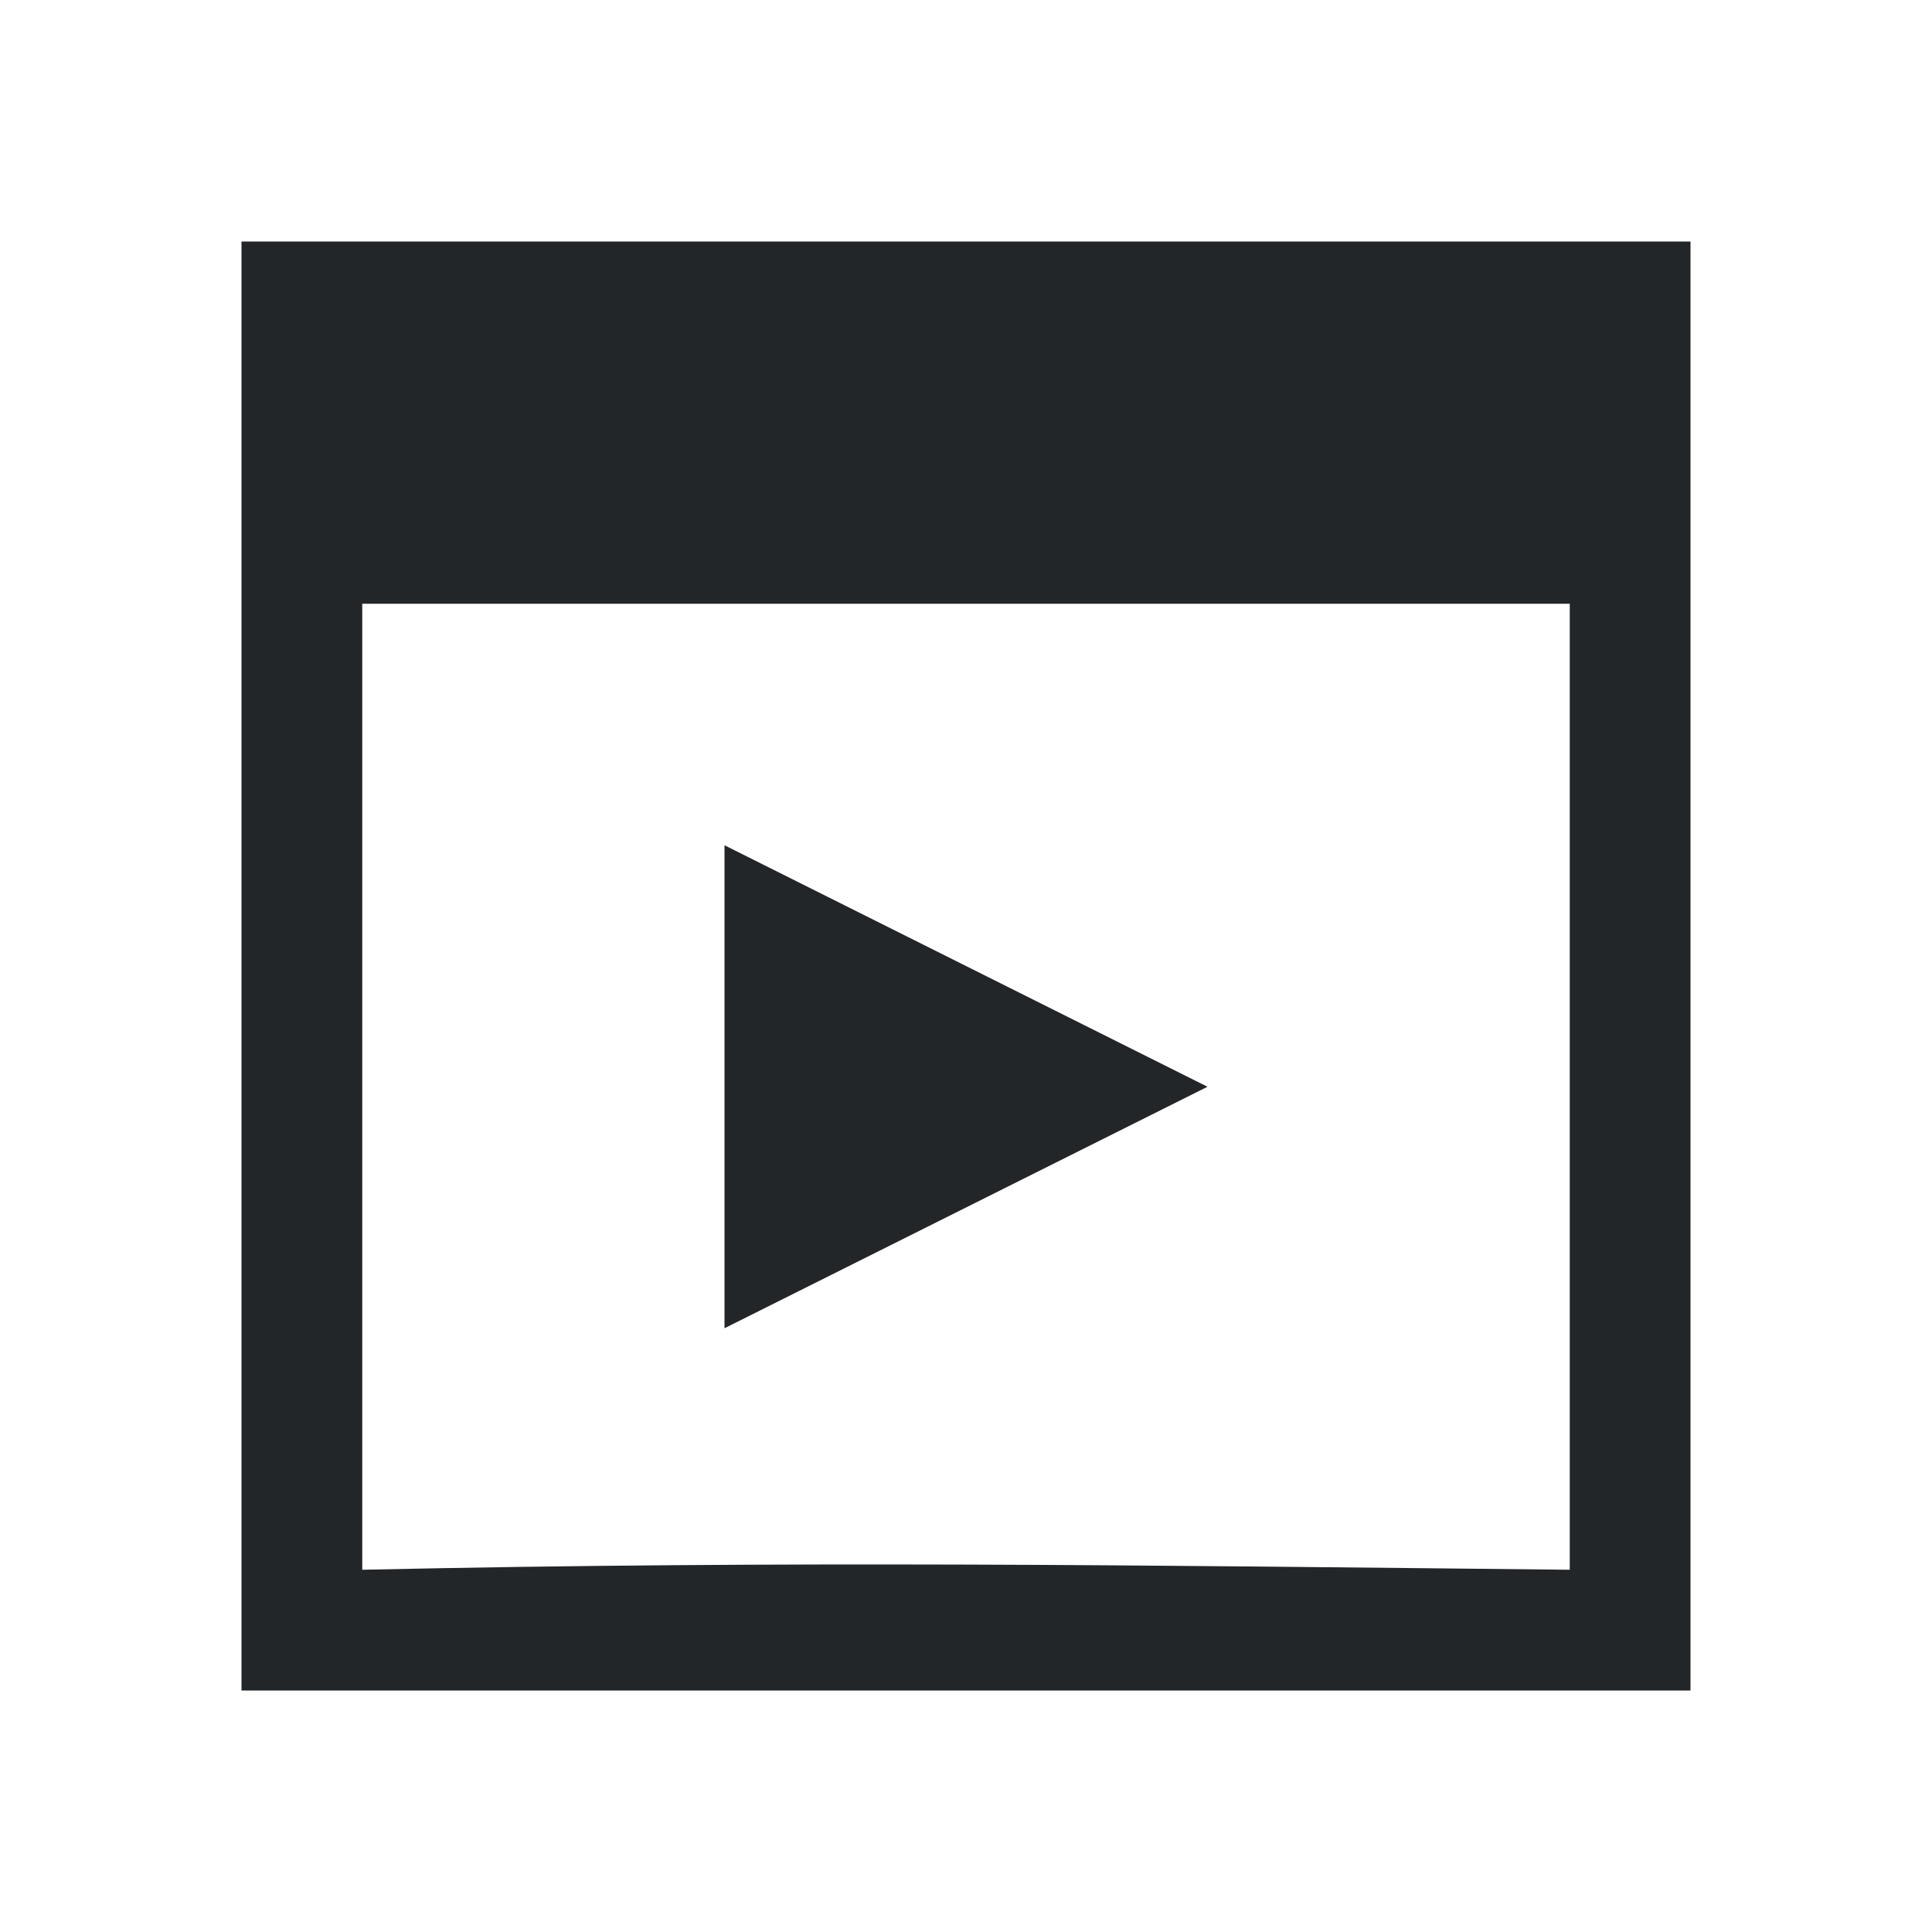
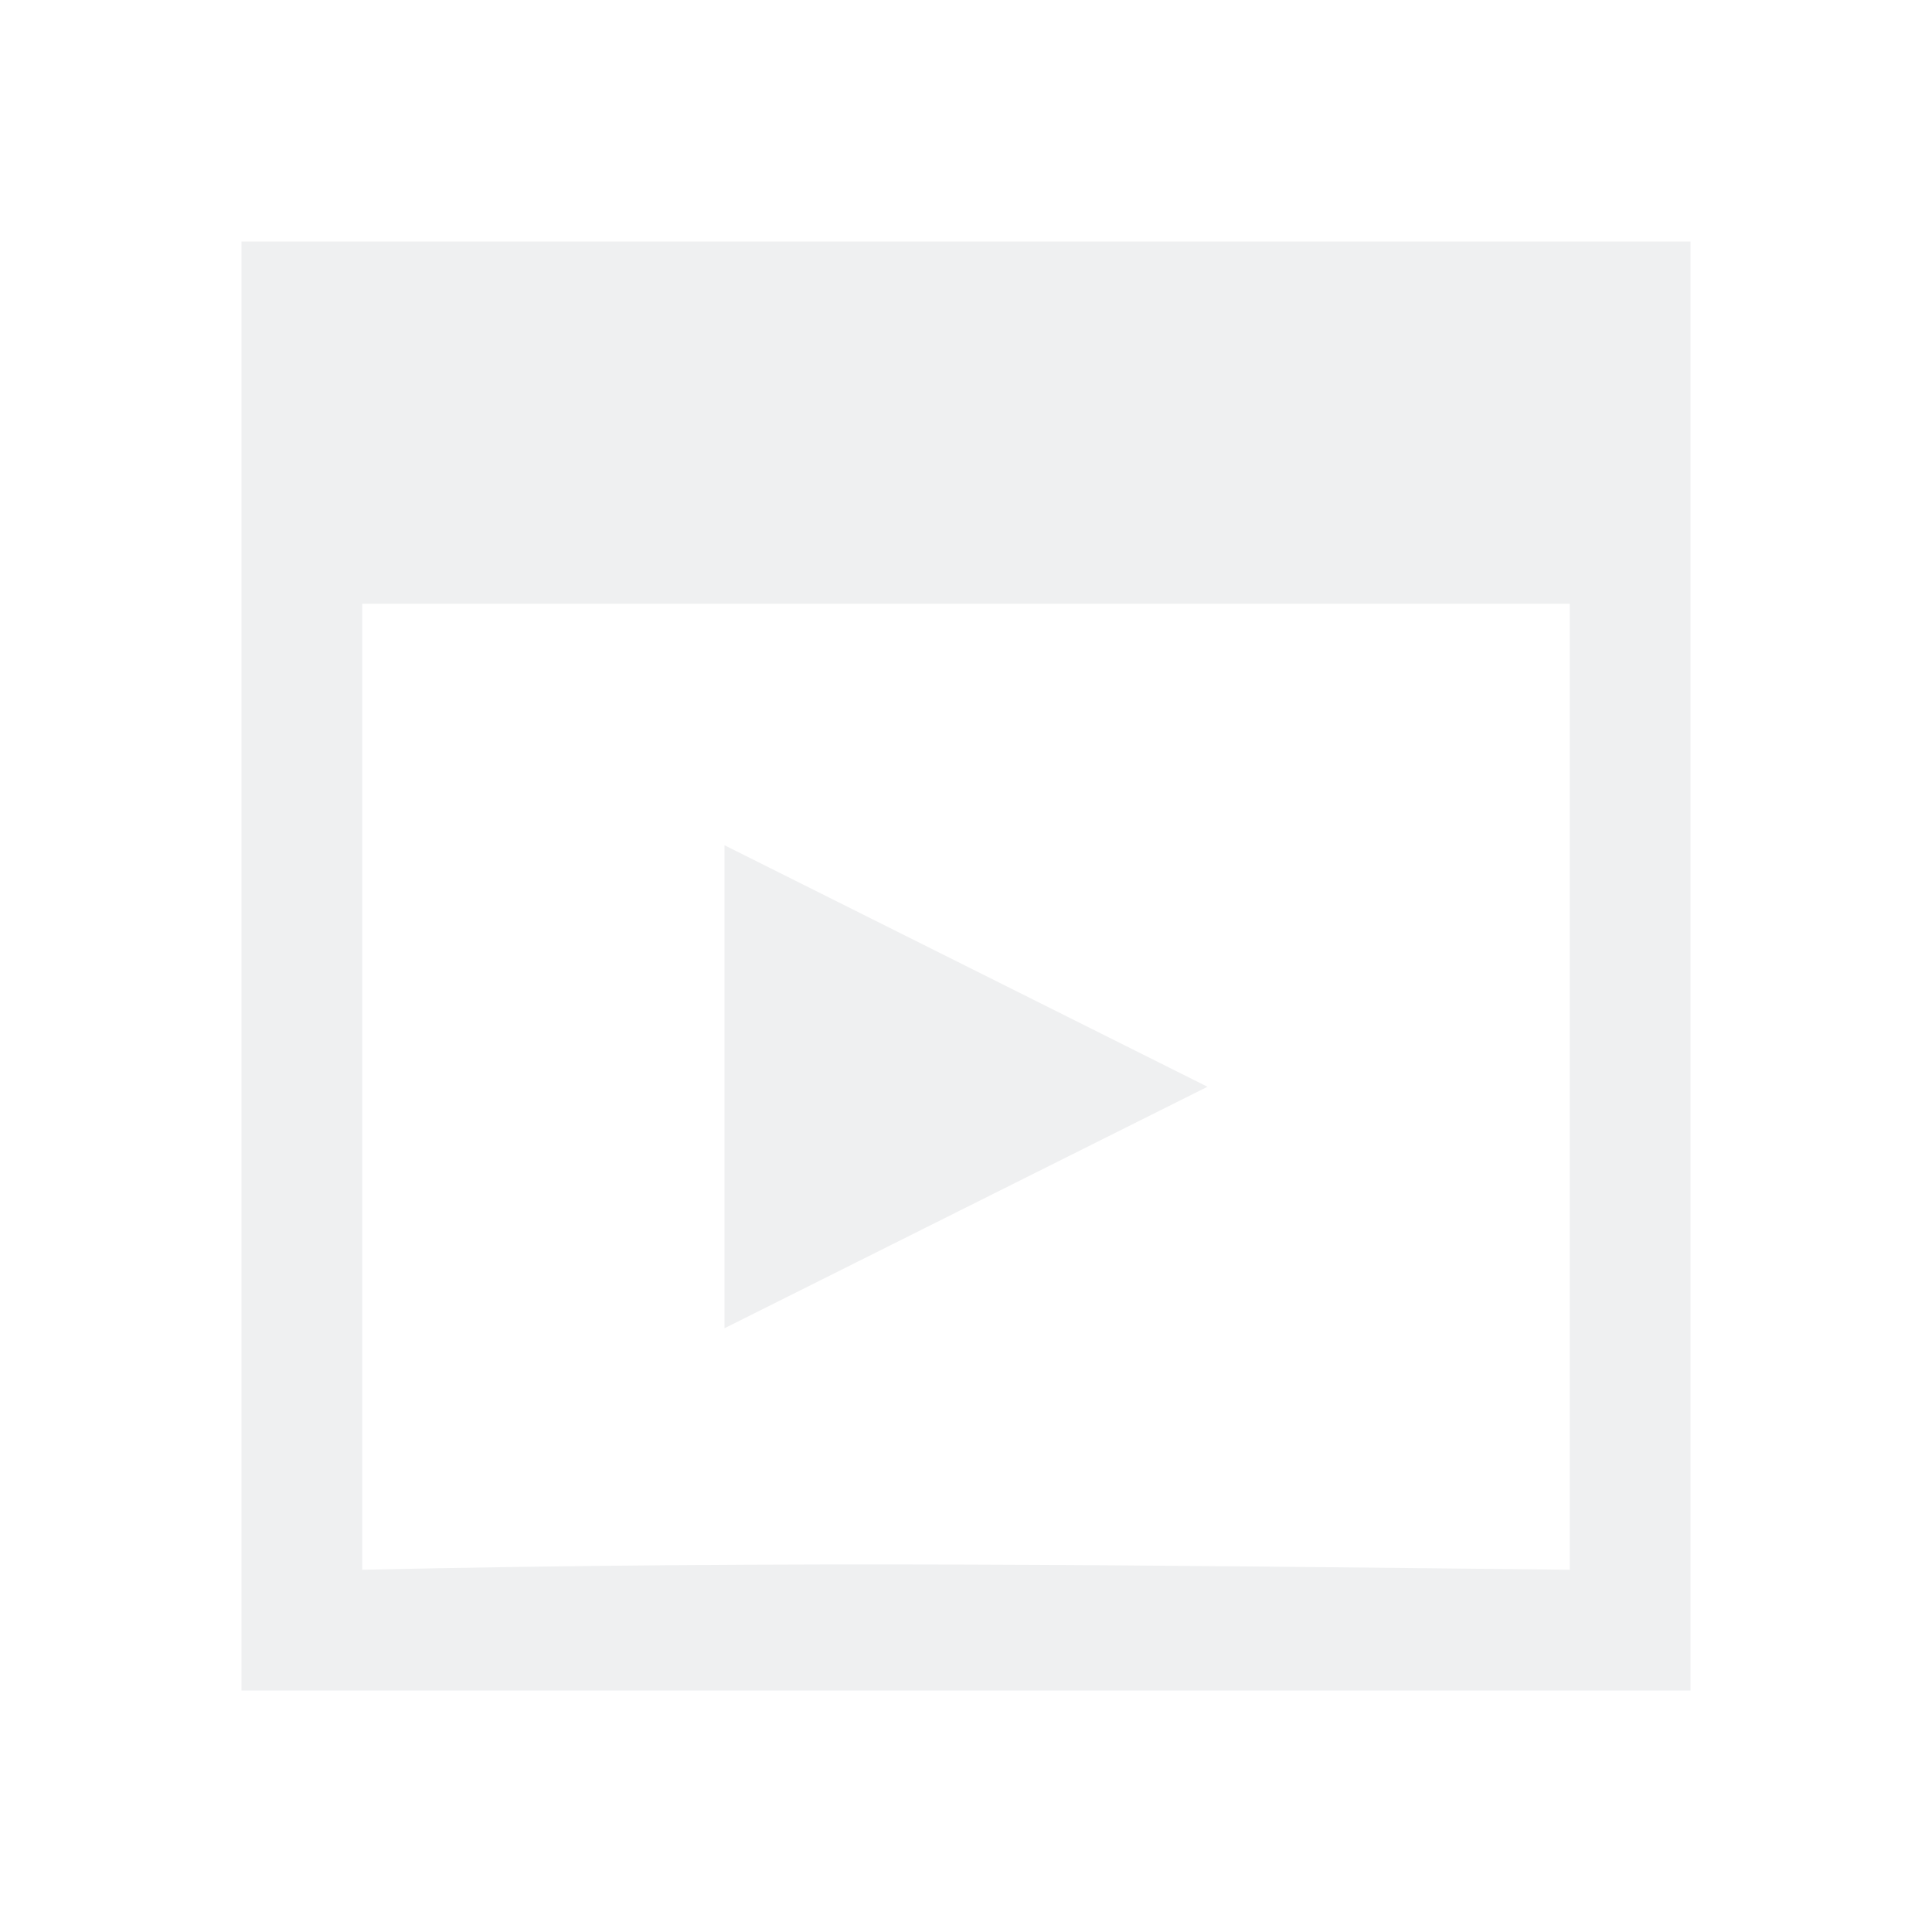
<svg xmlns="http://www.w3.org/2000/svg" viewBox="0 0 16 16">
  <defs id="defs3051">
    <style type="text/css" id="current-color-scheme">
      .ColorScheme-Text {
-         color:#232629;
+         color:#eff0f1;
      }
      </style>
  </defs>
  <path style="fill:currentColor;fill-opacity:1;stroke:none" d="M 2 2 L 2 5 L 2 13.25 L 2 14 L 14 14 L 14 13.25 L 14 9.5 L 14 5 L 14 2 L 2 2 z M 3 5 L 13 5 L 13 13 C 9.449 12.963 6.55 12.923 3 13 L 3 5 z M 6 7 L 6 11 L 10 9 L 6 7 z " id="rect4138" class="ColorScheme-Text" />
</svg>
